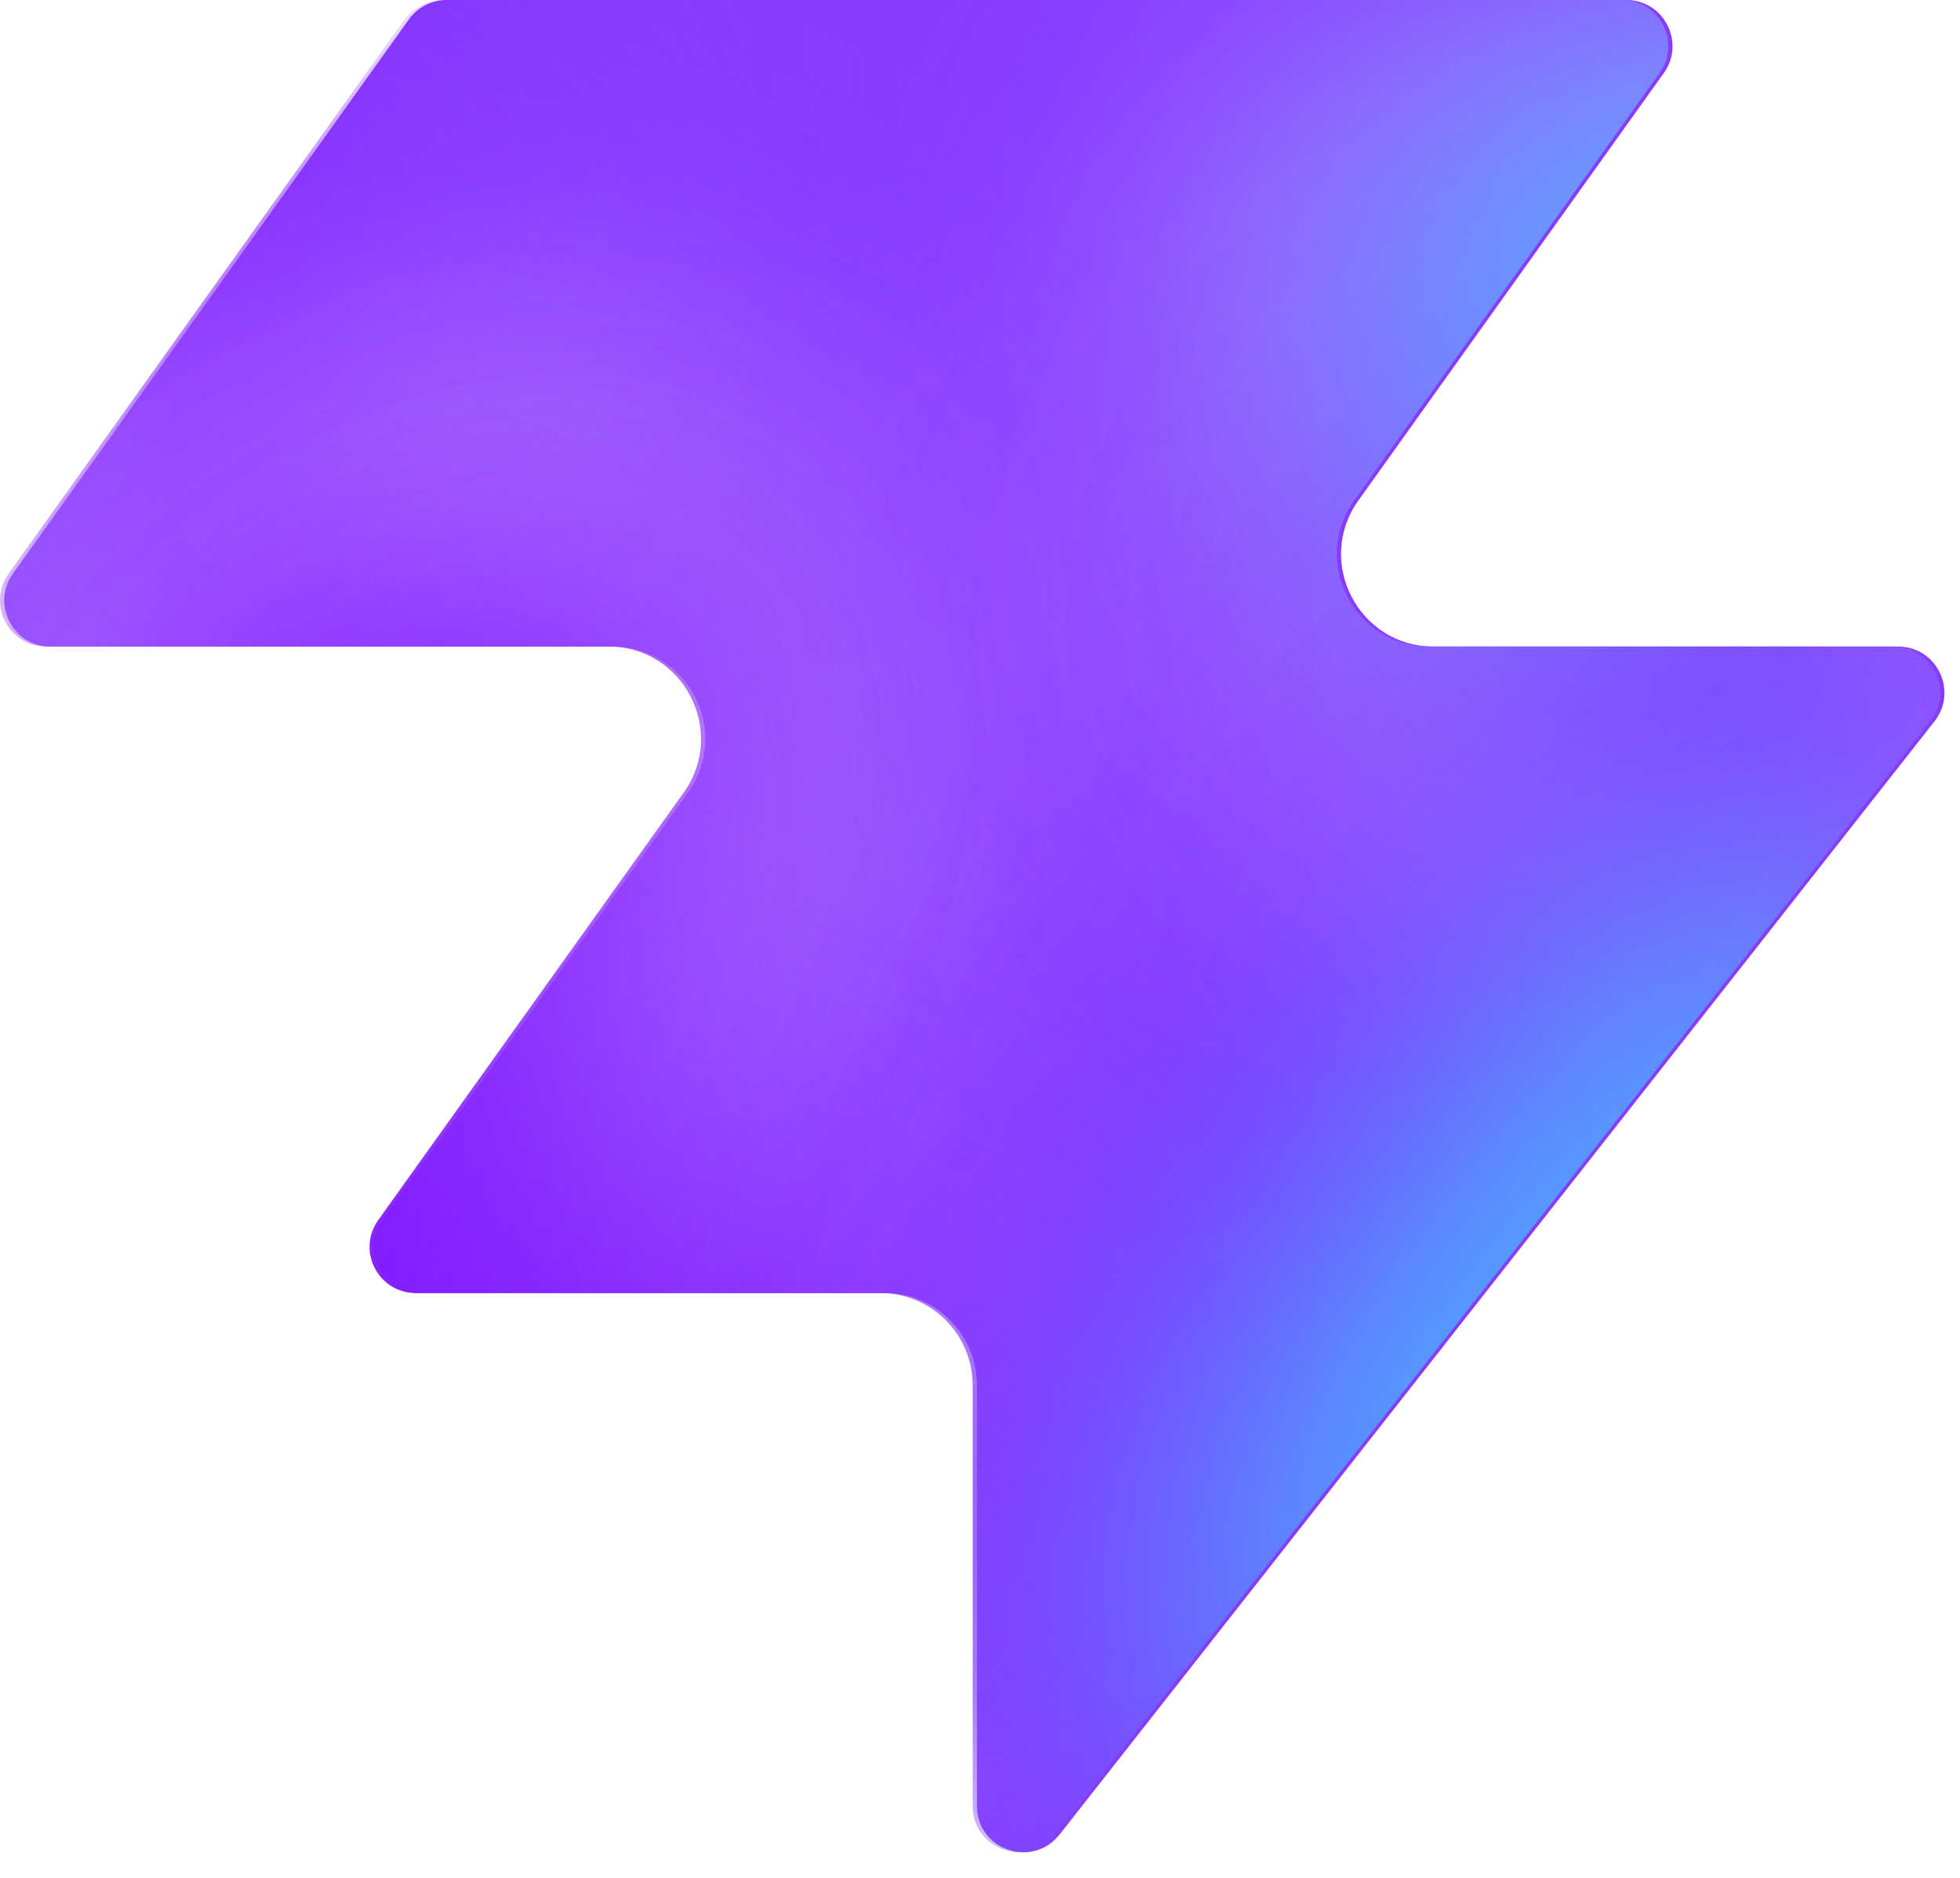
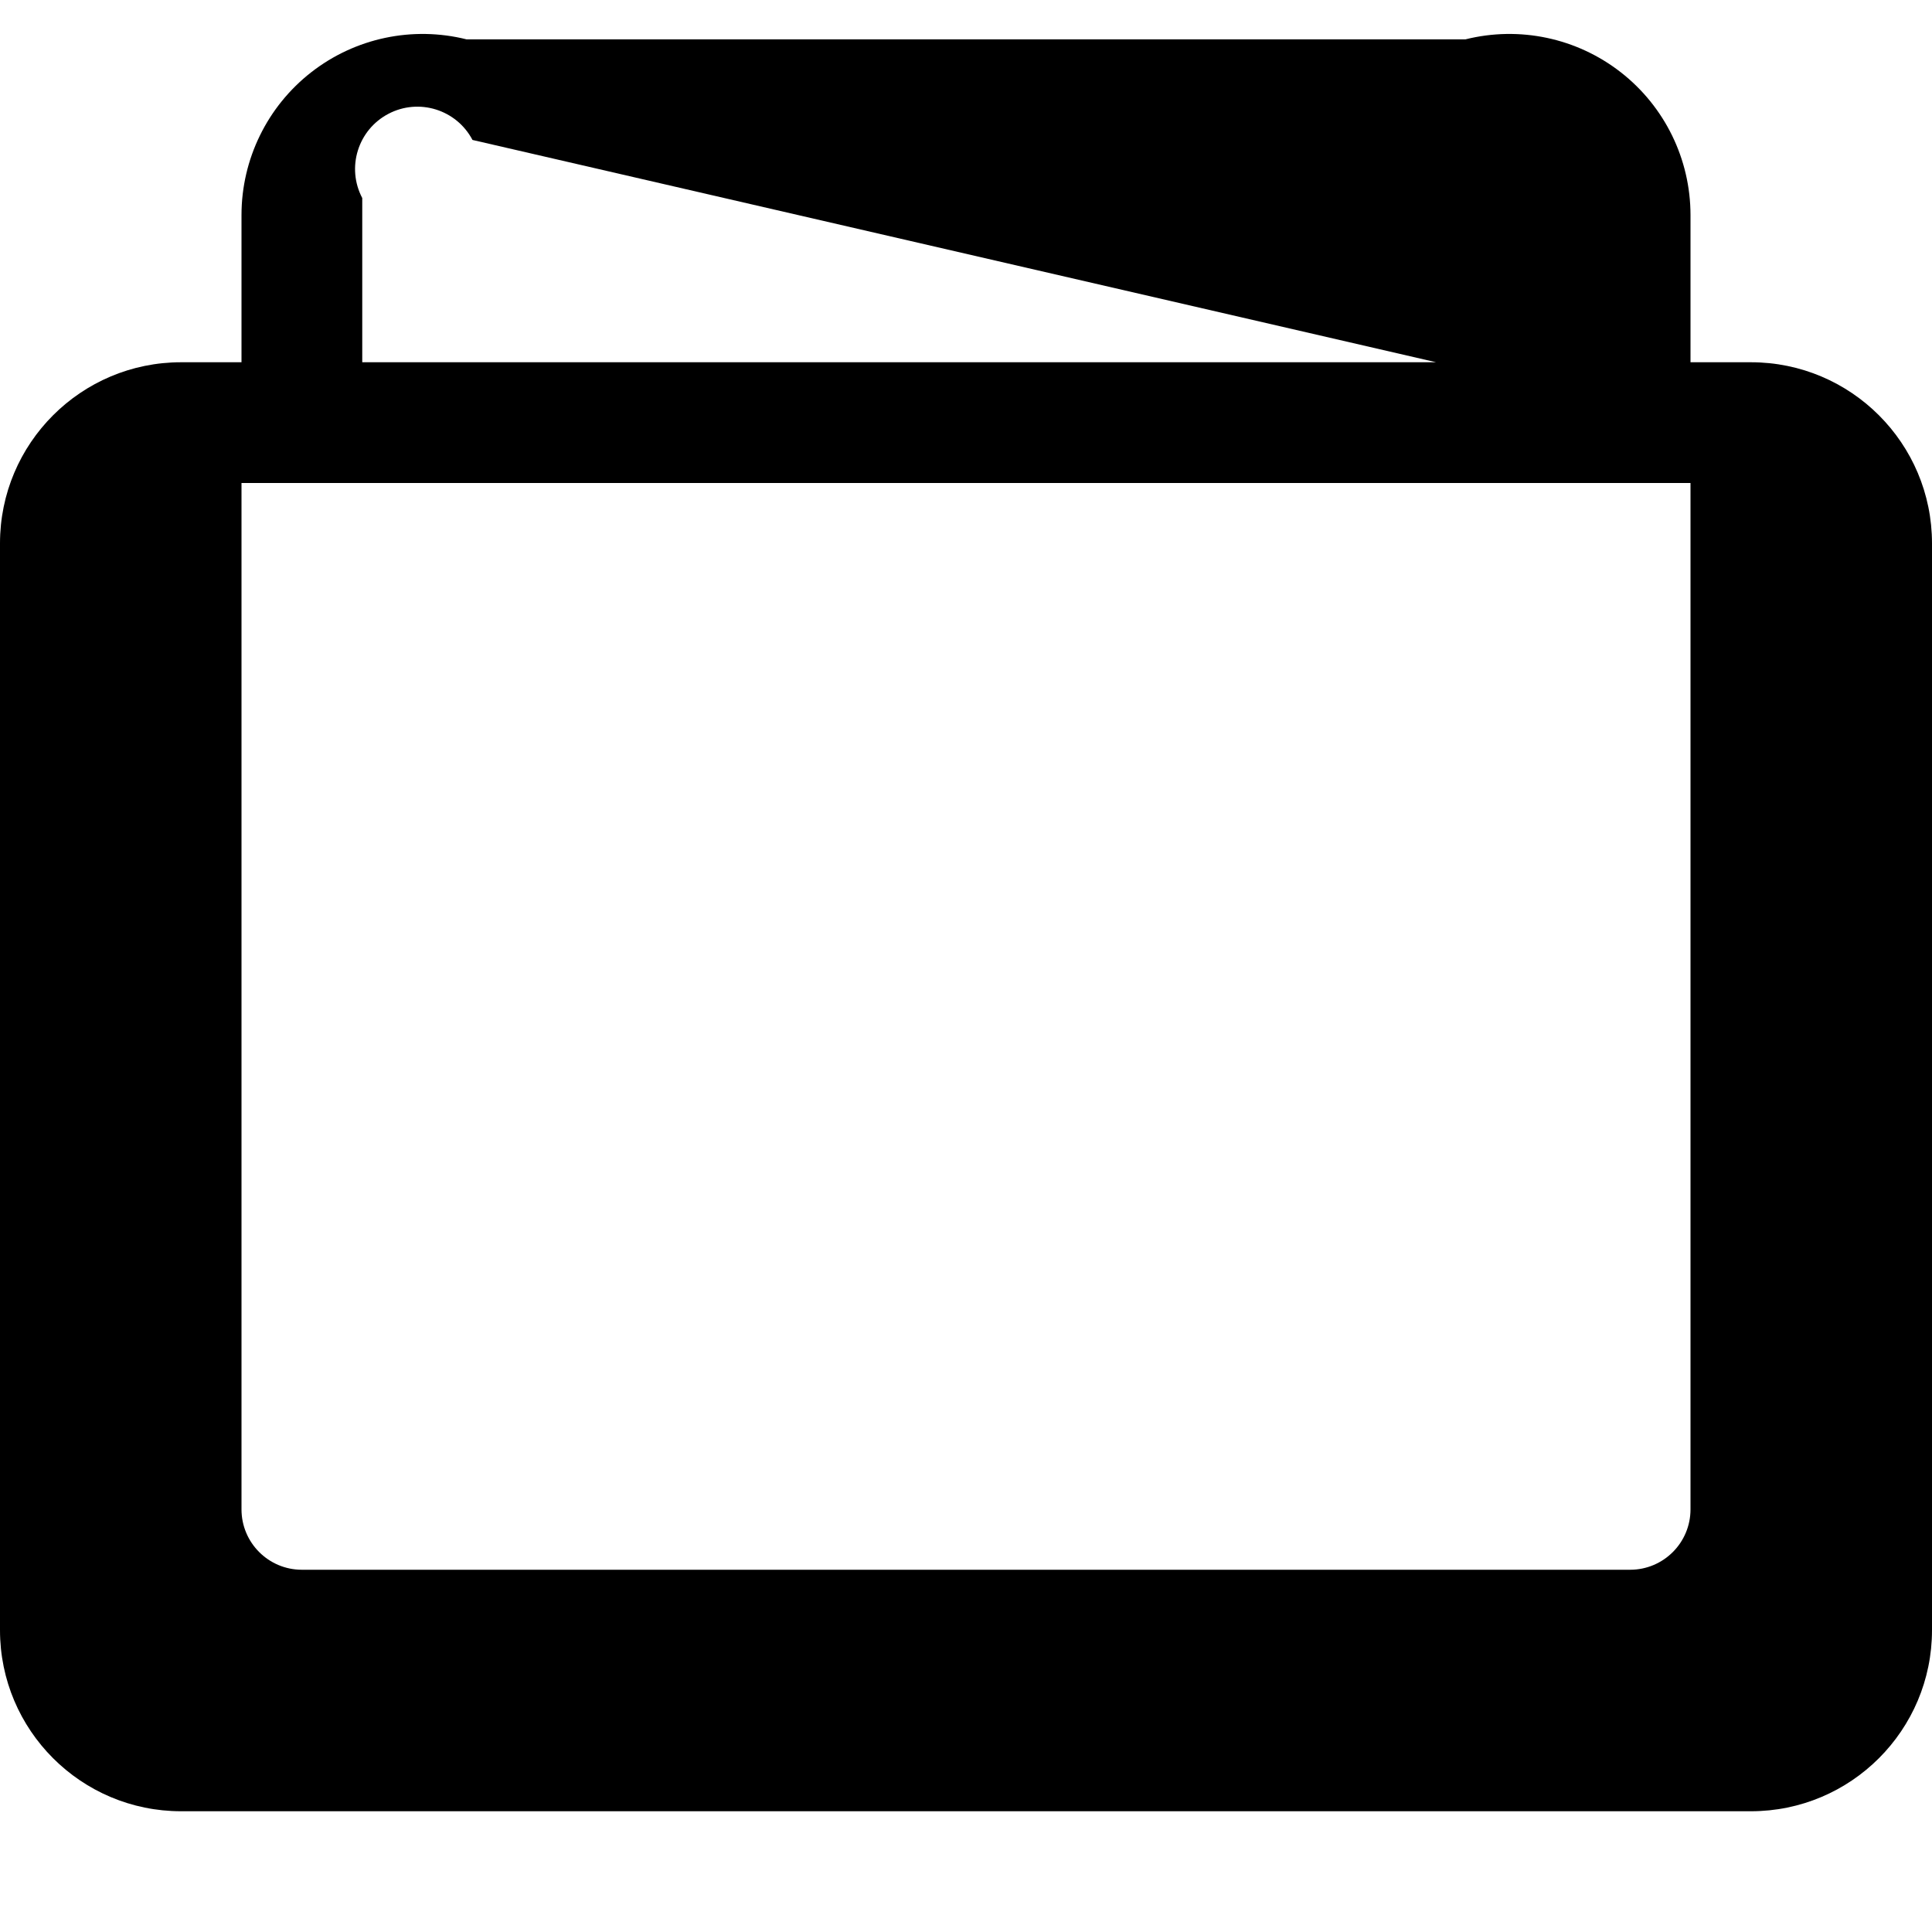
- <svg xmlns="http://www.w3.org/2000/svg" width="48" height="46" fill="none" viewBox="0 0 48 46">
-   <path fill="#863bff" d="M25.946 44.938c-.664.845-2.021.375-2.021-.698V33.937a2.26 2.26 0 0 0-2.262-2.262H10.287c-.92 0-1.456-1.04-.92-1.788l7.48-10.471c1.07-1.497 0-3.578-1.842-3.578H1.237c-.92 0-1.456-1.04-.92-1.788L10.013.474c.214-.297.556-.474.92-.474h28.894c.92 0 1.456 1.04.92 1.788l-7.48 10.471c-1.07 1.498 0 3.579 1.842 3.579h11.377c.943 0 1.473 1.088.89 1.83L25.947 44.94z" style="fill:#863bff;fill:color(display-p3 .525 .23 1);fill-opacity:1" />
-   <mask id="a" width="48" height="46" x="0" y="0" maskUnits="userSpaceOnUse" style="mask-type:alpha">
-     <path fill="#000" d="M25.842 44.938c-.664.844-2.021.375-2.021-.698V33.937a2.26 2.26 0 0 0-2.262-2.262H10.183c-.92 0-1.456-1.04-.92-1.788l7.48-10.471c1.07-1.498 0-3.579-1.842-3.579H1.133c-.92 0-1.456-1.04-.92-1.787L9.91.473c.214-.297.556-.474.92-.474h28.894c.92 0 1.456 1.04.92 1.788l-7.48 10.471c-1.07 1.498 0 3.578 1.842 3.578h11.377c.943 0 1.473 1.088.89 1.832L25.843 44.94z" style="fill:#000;fill-opacity:1" />
-   </mask>
-   <g mask="url(#a)">
-     <g filter="url(#b)">
-       <ellipse cx="5.508" cy="14.704" fill="#ede6ff" rx="5.508" ry="14.704" style="fill:#ede6ff;fill:color(display-p3 .927 .903 1);fill-opacity:1" transform="matrix(.00324 1 1 -.00324 -4.47 31.516)" />
-     </g>
-     <g filter="url(#c)">
-       <ellipse cx="10.399" cy="29.851" fill="#ede6ff" rx="10.399" ry="29.851" style="fill:#ede6ff;fill:color(display-p3 .927 .903 1);fill-opacity:1" transform="matrix(.00324 1 1 -.00324 -39.328 7.883)" />
-     </g>
-     <g filter="url(#d)">
-       <ellipse cx="5.508" cy="30.487" fill="#7e14ff" rx="5.508" ry="30.487" style="fill:#7e14ff;fill:color(display-p3 .492 .077 1);fill-opacity:1" transform="rotate(89.814 -25.913 -14.639)scale(1 -1)" />
-     </g>
-     <g filter="url(#e)">
-       <ellipse cx="5.508" cy="30.599" fill="#7e14ff" rx="5.508" ry="30.599" style="fill:#7e14ff;fill:color(display-p3 .492 .077 1);fill-opacity:1" transform="rotate(89.814 -32.644 -3.334)scale(1 -1)" />
-     </g>
-     <g filter="url(#f)">
-       <ellipse cx="5.508" cy="30.599" fill="#7e14ff" rx="5.508" ry="30.599" style="fill:#7e14ff;fill:color(display-p3 .492 .077 1);fill-opacity:1" transform="matrix(.00324 1 1 -.00324 -34.34 30.47)" />
-     </g>
-     <g filter="url(#g)">
-       <ellipse cx="14.072" cy="22.078" fill="#ede6ff" rx="14.072" ry="22.078" style="fill:#ede6ff;fill:color(display-p3 .927 .903 1);fill-opacity:1" transform="rotate(93.35 24.506 48.493)scale(-1 1)" />
-     </g>
-     <g filter="url(#h)">
-       <ellipse cx="3.47" cy="21.501" fill="#7e14ff" rx="3.47" ry="21.501" style="fill:#7e14ff;fill:color(display-p3 .492 .077 1);fill-opacity:1" transform="rotate(89.009 28.708 47.59)scale(-1 1)" />
-     </g>
-     <g filter="url(#i)">
-       <ellipse cx="3.47" cy="21.501" fill="#7e14ff" rx="3.47" ry="21.501" style="fill:#7e14ff;fill:color(display-p3 .492 .077 1);fill-opacity:1" transform="rotate(89.009 28.708 47.59)scale(-1 1)" />
-     </g>
-     <g filter="url(#j)">
-       <ellipse cx=".387" cy="8.972" fill="#7e14ff" rx="4.407" ry="29.108" style="fill:#7e14ff;fill:color(display-p3 .492 .077 1);fill-opacity:1" transform="rotate(39.51 .387 8.972)" />
-     </g>
-     <g filter="url(#k)">
-       <ellipse cx="47.523" cy="-6.092" fill="#7e14ff" rx="4.407" ry="29.108" style="fill:#7e14ff;fill:color(display-p3 .492 .077 1);fill-opacity:1" transform="rotate(37.892 47.523 -6.092)" />
-     </g>
-     <g filter="url(#l)">
-       <ellipse cx="41.412" cy="6.333" fill="#47bfff" rx="5.971" ry="9.665" style="fill:#47bfff;fill:color(display-p3 .28 .748 1);fill-opacity:1" transform="rotate(37.892 41.412 6.333)" />
-     </g>
-     <g filter="url(#m)">
-       <ellipse cx="-1.879" cy="38.332" fill="#7e14ff" rx="4.407" ry="29.108" style="fill:#7e14ff;fill:color(display-p3 .492 .077 1);fill-opacity:1" transform="rotate(37.892 -1.88 38.332)" />
-     </g>
-     <g filter="url(#n)">
-       <ellipse cx="-1.879" cy="38.332" fill="#7e14ff" rx="4.407" ry="29.108" style="fill:#7e14ff;fill:color(display-p3 .492 .077 1);fill-opacity:1" transform="rotate(37.892 -1.88 38.332)" />
-     </g>
-     <g filter="url(#o)">
-       <ellipse cx="35.651" cy="29.907" fill="#7e14ff" rx="4.407" ry="29.108" style="fill:#7e14ff;fill:color(display-p3 .492 .077 1);fill-opacity:1" transform="rotate(37.892 35.651 29.907)" />
-     </g>
-     <g filter="url(#p)">
-       <ellipse cx="38.418" cy="32.4" fill="#47bfff" rx="5.971" ry="15.297" style="fill:#47bfff;fill:color(display-p3 .28 .748 1);fill-opacity:1" transform="rotate(37.892 38.418 32.4)" />
-     </g>
-   </g>
-   <defs>
-     <filter id="b" width="60.045" height="41.654" x="-19.77" y="16.149" color-interpolation-filters="sRGB" filterUnits="userSpaceOnUse">
-       <feFlood flood-opacity="0" result="BackgroundImageFix" />
-       <feBlend in="SourceGraphic" in2="BackgroundImageFix" result="shape" />
-       <feGaussianBlur result="effect1_foregroundBlur_2002_17158" stdDeviation="7.659" />
-     </filter>
-     <filter id="c" width="90.34" height="51.437" x="-54.613" y="-7.533" color-interpolation-filters="sRGB" filterUnits="userSpaceOnUse">
-       <feFlood flood-opacity="0" result="BackgroundImageFix" />
-       <feBlend in="SourceGraphic" in2="BackgroundImageFix" result="shape" />
-       <feGaussianBlur result="effect1_foregroundBlur_2002_17158" stdDeviation="7.659" />
-     </filter>
-     <filter id="d" width="79.355" height="29.4" x="-49.64" y="2.03" color-interpolation-filters="sRGB" filterUnits="userSpaceOnUse">
-       <feFlood flood-opacity="0" result="BackgroundImageFix" />
-       <feBlend in="SourceGraphic" in2="BackgroundImageFix" result="shape" />
-       <feGaussianBlur result="effect1_foregroundBlur_2002_17158" stdDeviation="4.596" />
-     </filter>
-     <filter id="e" width="79.579" height="29.4" x="-45.045" y="20.029" color-interpolation-filters="sRGB" filterUnits="userSpaceOnUse">
-       <feFlood flood-opacity="0" result="BackgroundImageFix" />
-       <feBlend in="SourceGraphic" in2="BackgroundImageFix" result="shape" />
-       <feGaussianBlur result="effect1_foregroundBlur_2002_17158" stdDeviation="4.596" />
-     </filter>
-     <filter id="f" width="79.579" height="29.4" x="-43.513" y="21.178" color-interpolation-filters="sRGB" filterUnits="userSpaceOnUse">
-       <feFlood flood-opacity="0" result="BackgroundImageFix" />
-       <feBlend in="SourceGraphic" in2="BackgroundImageFix" result="shape" />
-       <feGaussianBlur result="effect1_foregroundBlur_2002_17158" stdDeviation="4.596" />
-     </filter>
-     <filter id="g" width="74.749" height="58.852" x="15.756" y="-17.901" color-interpolation-filters="sRGB" filterUnits="userSpaceOnUse">
-       <feFlood flood-opacity="0" result="BackgroundImageFix" />
-       <feBlend in="SourceGraphic" in2="BackgroundImageFix" result="shape" />
-       <feGaussianBlur result="effect1_foregroundBlur_2002_17158" stdDeviation="7.659" />
-     </filter>
-     <filter id="h" width="61.377" height="25.362" x="23.548" y="2.284" color-interpolation-filters="sRGB" filterUnits="userSpaceOnUse">
-       <feFlood flood-opacity="0" result="BackgroundImageFix" />
-       <feBlend in="SourceGraphic" in2="BackgroundImageFix" result="shape" />
-       <feGaussianBlur result="effect1_foregroundBlur_2002_17158" stdDeviation="4.596" />
-     </filter>
-     <filter id="i" width="61.377" height="25.362" x="23.548" y="2.284" color-interpolation-filters="sRGB" filterUnits="userSpaceOnUse">
-       <feFlood flood-opacity="0" result="BackgroundImageFix" />
-       <feBlend in="SourceGraphic" in2="BackgroundImageFix" result="shape" />
-       <feGaussianBlur result="effect1_foregroundBlur_2002_17158" stdDeviation="4.596" />
-     </filter>
-     <filter id="j" width="56.045" height="63.649" x="-27.636" y="-22.853" color-interpolation-filters="sRGB" filterUnits="userSpaceOnUse">
-       <feFlood flood-opacity="0" result="BackgroundImageFix" />
-       <feBlend in="SourceGraphic" in2="BackgroundImageFix" result="shape" />
-       <feGaussianBlur result="effect1_foregroundBlur_2002_17158" stdDeviation="4.596" />
-     </filter>
-     <filter id="k" width="54.814" height="64.646" x="20.116" y="-38.415" color-interpolation-filters="sRGB" filterUnits="userSpaceOnUse">
-       <feFlood flood-opacity="0" result="BackgroundImageFix" />
-       <feBlend in="SourceGraphic" in2="BackgroundImageFix" result="shape" />
-       <feGaussianBlur result="effect1_foregroundBlur_2002_17158" stdDeviation="4.596" />
-     </filter>
-     <filter id="l" width="33.541" height="35.313" x="24.641" y="-11.323" color-interpolation-filters="sRGB" filterUnits="userSpaceOnUse">
-       <feFlood flood-opacity="0" result="BackgroundImageFix" />
-       <feBlend in="SourceGraphic" in2="BackgroundImageFix" result="shape" />
-       <feGaussianBlur result="effect1_foregroundBlur_2002_17158" stdDeviation="4.596" />
-     </filter>
-     <filter id="m" width="54.814" height="64.646" x="-29.286" y="6.009" color-interpolation-filters="sRGB" filterUnits="userSpaceOnUse">
-       <feFlood flood-opacity="0" result="BackgroundImageFix" />
-       <feBlend in="SourceGraphic" in2="BackgroundImageFix" result="shape" />
-       <feGaussianBlur result="effect1_foregroundBlur_2002_17158" stdDeviation="4.596" />
-     </filter>
-     <filter id="n" width="54.814" height="64.646" x="-29.286" y="6.009" color-interpolation-filters="sRGB" filterUnits="userSpaceOnUse">
-       <feFlood flood-opacity="0" result="BackgroundImageFix" />
-       <feBlend in="SourceGraphic" in2="BackgroundImageFix" result="shape" />
-       <feGaussianBlur result="effect1_foregroundBlur_2002_17158" stdDeviation="4.596" />
-     </filter>
-     <filter id="o" width="54.814" height="64.646" x="8.244" y="-2.416" color-interpolation-filters="sRGB" filterUnits="userSpaceOnUse">
-       <feFlood flood-opacity="0" result="BackgroundImageFix" />
-       <feBlend in="SourceGraphic" in2="BackgroundImageFix" result="shape" />
-       <feGaussianBlur result="effect1_foregroundBlur_2002_17158" stdDeviation="4.596" />
-     </filter>
-     <filter id="p" width="39.409" height="43.623" x="18.713" y="10.588" color-interpolation-filters="sRGB" filterUnits="userSpaceOnUse">
-       <feFlood flood-opacity="0" result="BackgroundImageFix" />
-       <feBlend in="SourceGraphic" in2="BackgroundImageFix" result="shape" />
-       <feGaussianBlur result="effect1_foregroundBlur_2002_17158" stdDeviation="4.596" />
-     </filter>
-   </defs>
+ <svg xmlns="http://www.w3.org/2000/svg" width="16" height="16" fill="black" viewBox="0 0 16 16">
+   <path d="M12.136.326A1.5 1.5 0 0 1 14 1.78V3h.5A1.5 1.5 0 0 1 16 4.5v9a1.5 1.5 0 0 1-1.5 1.5h-13A1.5 1.5 0 0 1 0 13.5v-9a1.5 1.5 0 0 1 1.5-1.5H2V1.78a1.5 1.5 0 0 1 1.864-1.454L12.136.326zM14 3.486 3.913 1.159A.5.5 0 0 0 3 1.64V3h11V3.486zM2 4v8.5a.5.5 0 0 0 .5.5h11a.5.5 0 0 0 .5-.5V4H2z" />
</svg>
